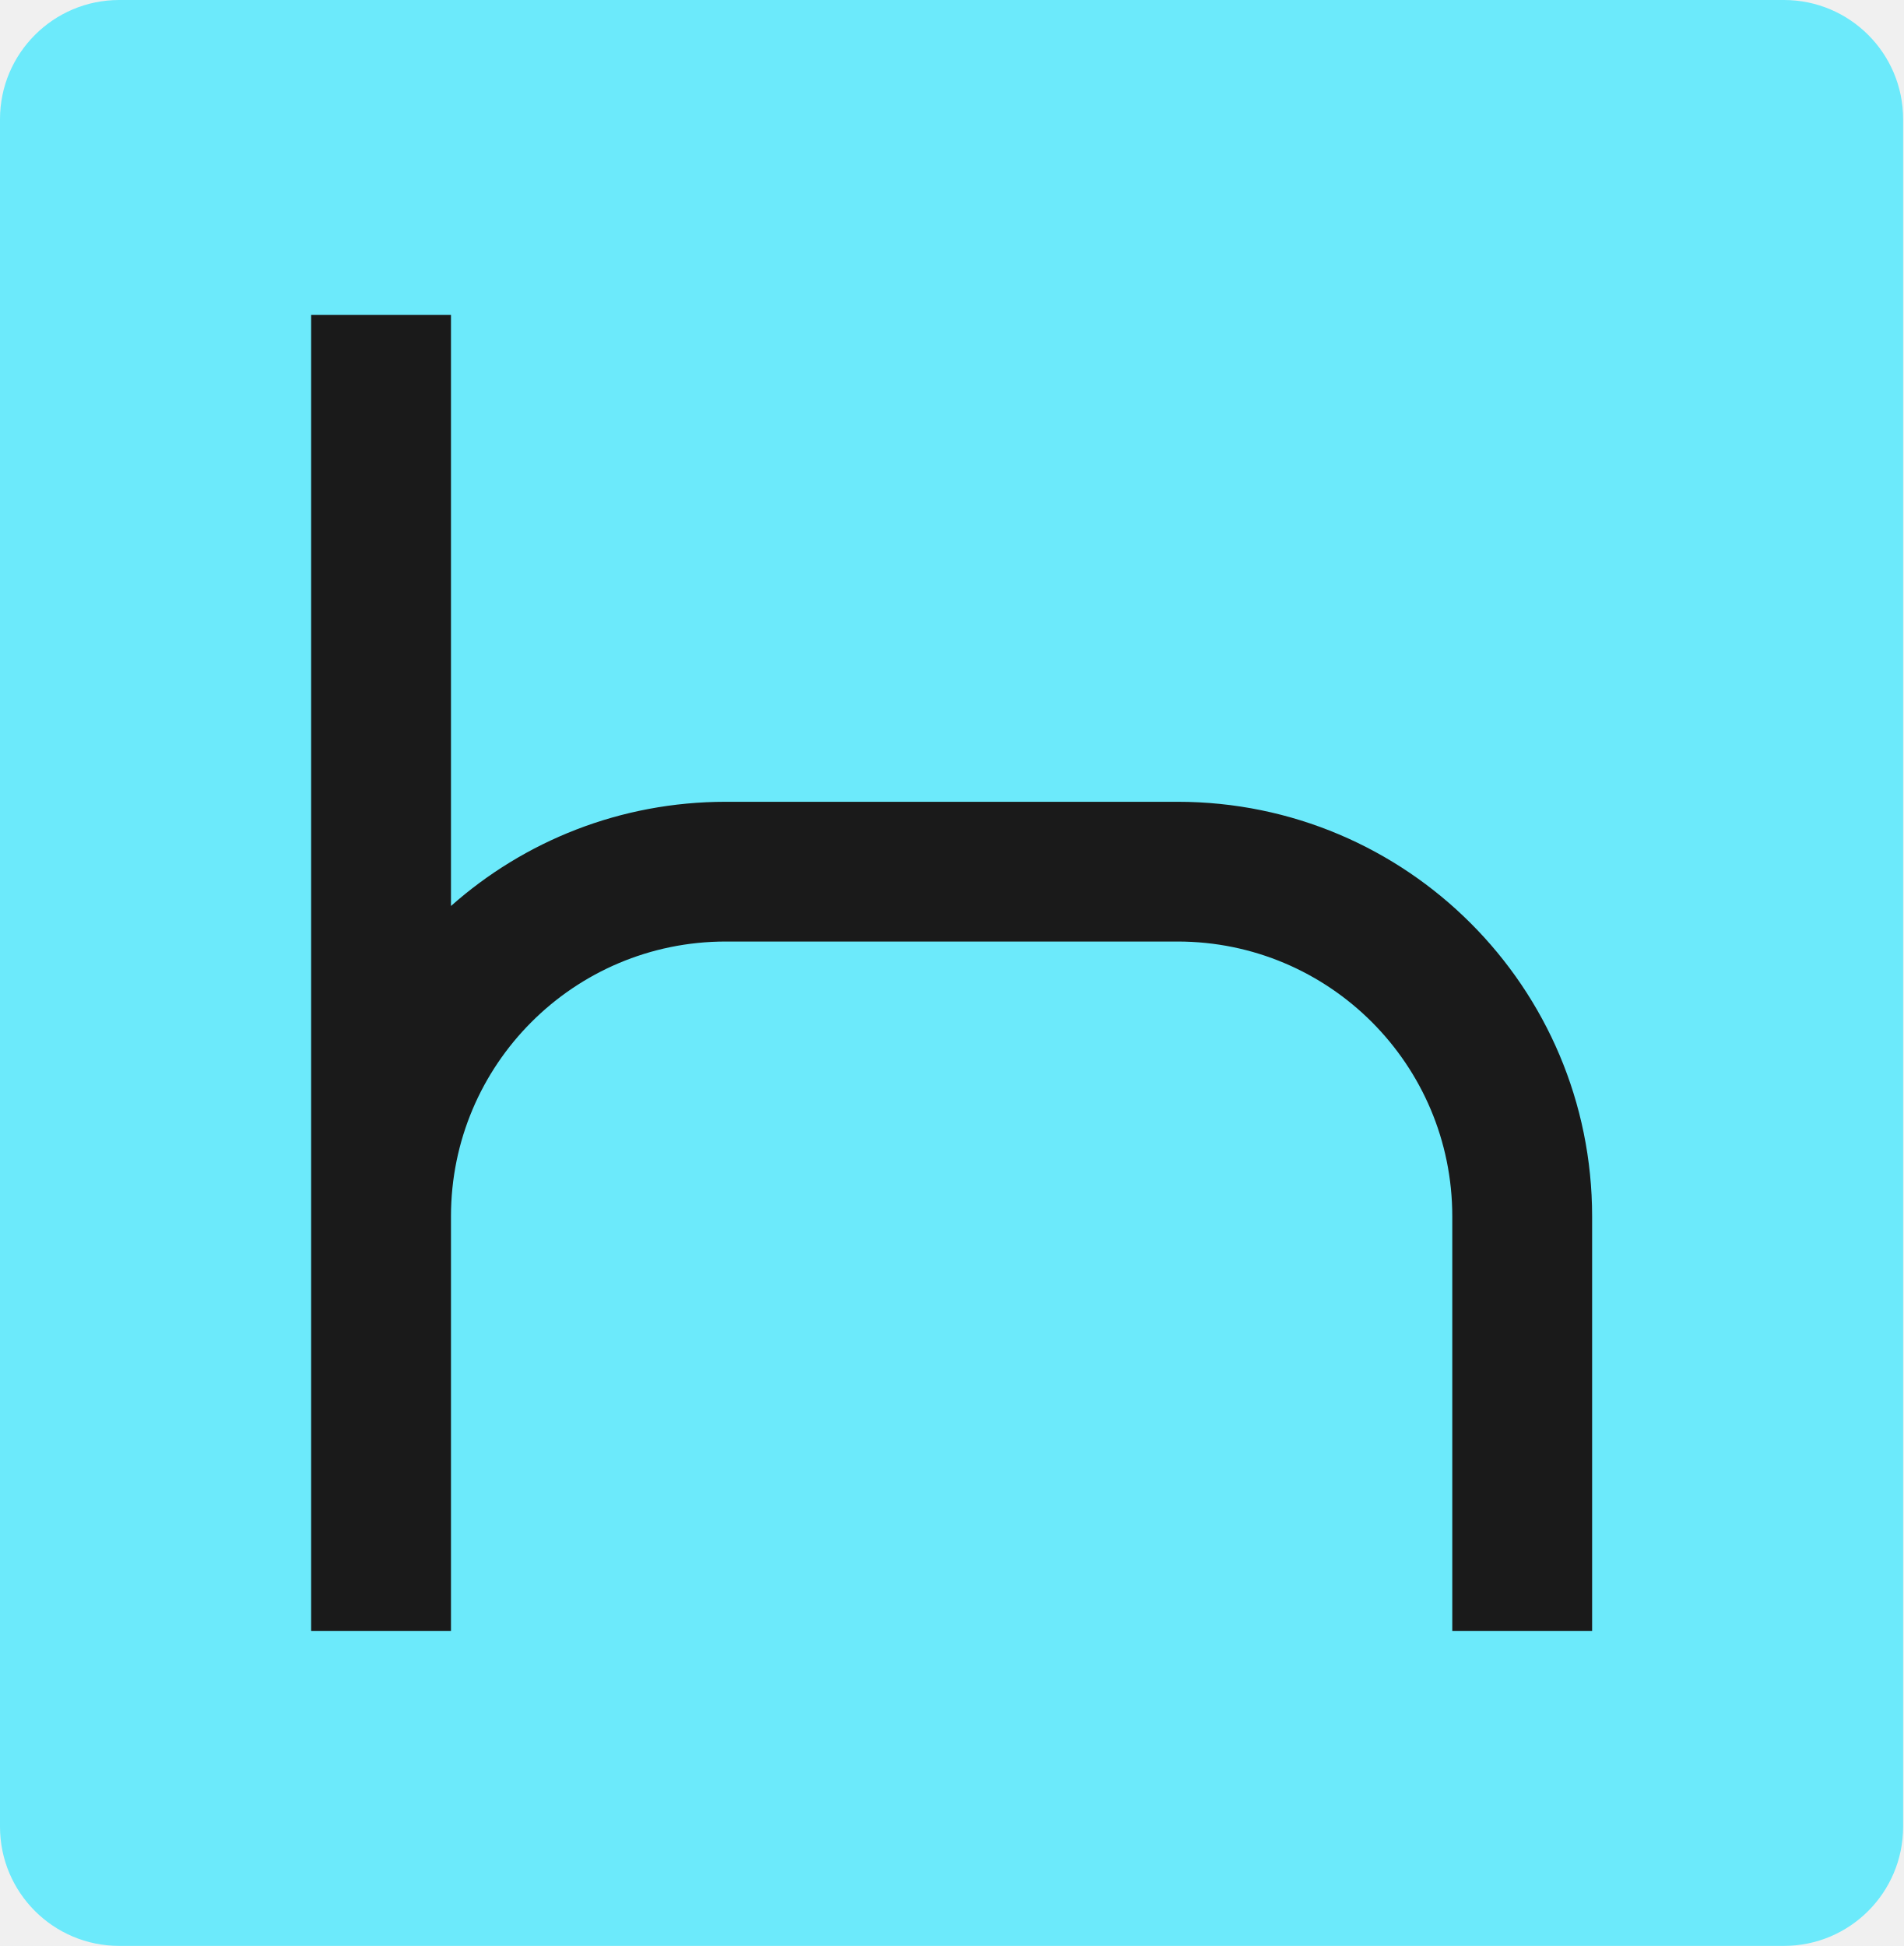
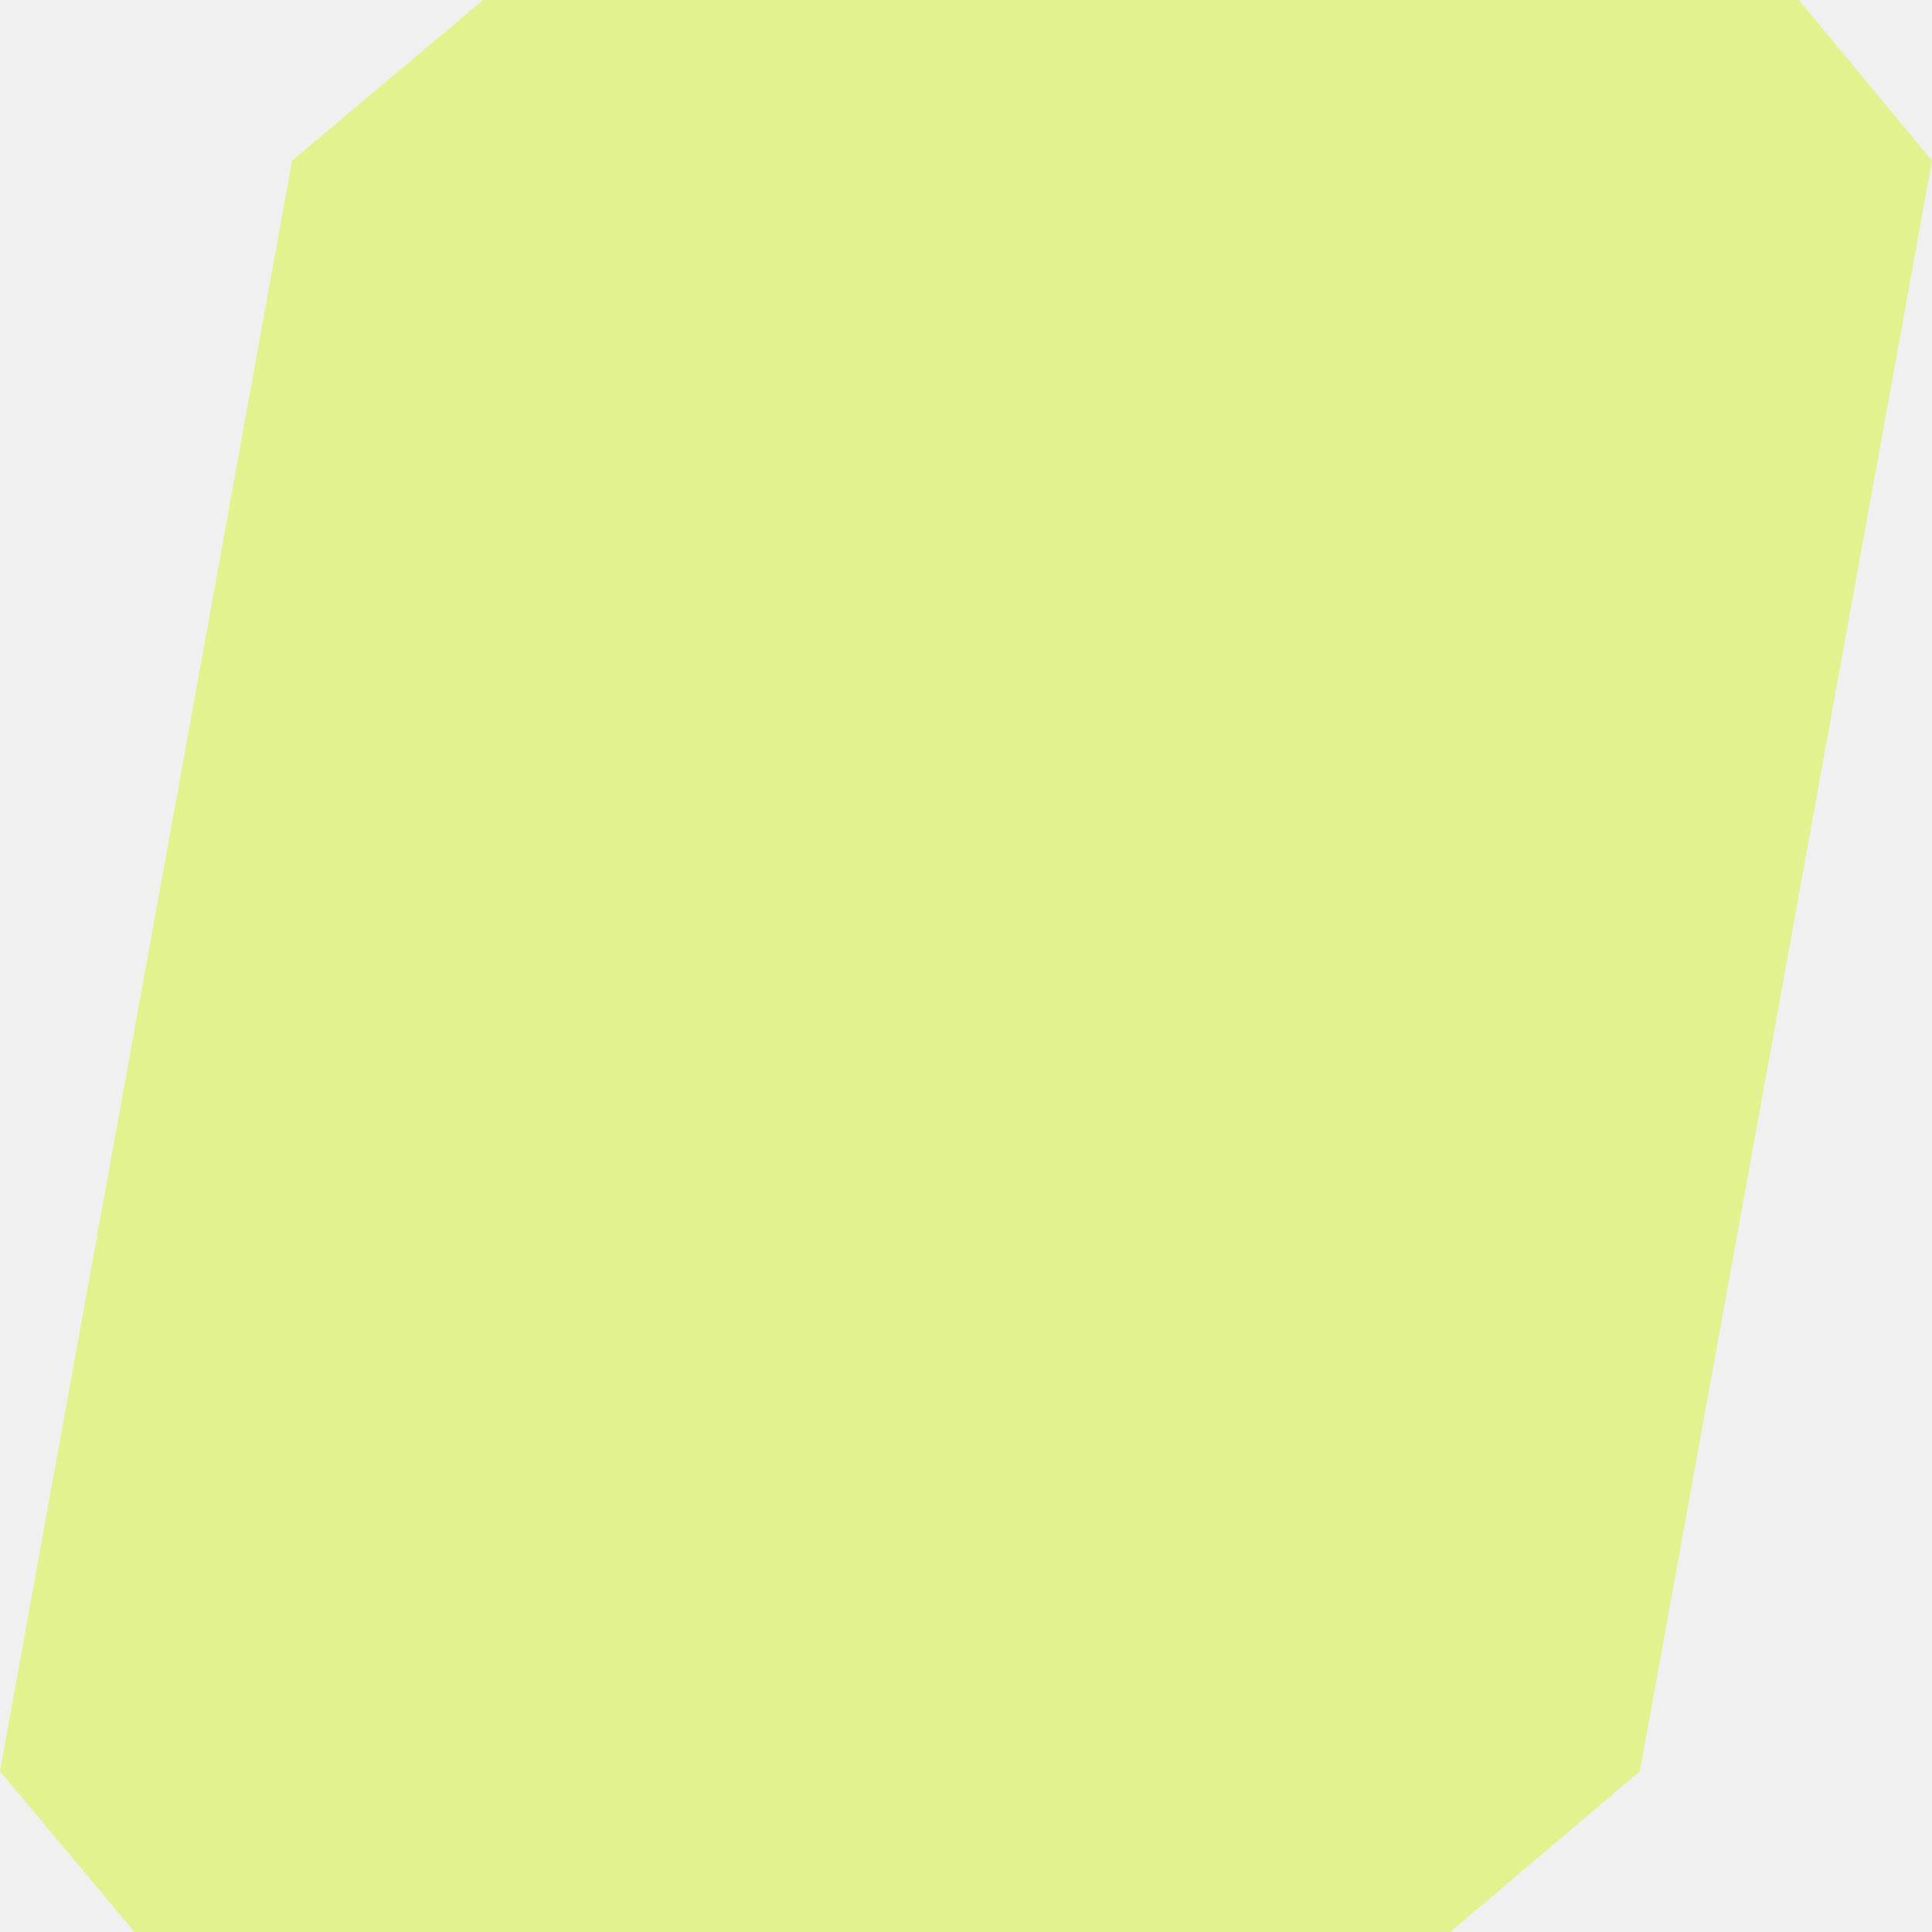
- <svg xmlns="http://www.w3.org/2000/svg" viewBox="0 0 173.88 177.79">
-   <path fill="#6CEAFB" d="M162.99,0H10.89C4.88,0,0,4.88,0,10.89v156c0,6.02,4.88,10.89,10.89,10.89h152.09c6.02,0,10.89-4.88,10.89-10.89V10.89c0-6.02-4.88-10.89-10.89-10.89Z" />
-   <path fill="#1A1A1A" transform="translate(15.65 16) scale(.82)" d="M158.3,162.2h-15.58v-46.19c0-16.91-13.7-30.62-30.61-30.62h-50.33c-16.91,0-30.62,13.71-30.62,30.62v46.19h-15.58V15.58h15.58v65.85c8.15-7.23,18.87-11.61,30.62-11.61h50.33c25.51,0,46.19,20.68,46.19,46.2v46.19Z" />
+ <svg xmlns="http://www.w3.org/2000/svg" width="200" height="200" viewBox="0 0 200 200" fill="none">
+   <g clip-path="url(#clip0_6_550)">
+     <path d="M200 16.637L169.765 183.363L150.126 200H13.932L0 183.363L30.235 16.637L50.022 0L186.215 0L200 16.637Z" fill="#E2F28E" />
+   </g>
+   <defs>
+     <clipPath id="clip0_6_550">
+       <rect width="200" height="200" fill="white" />
+     </clipPath>
+   </defs>
</svg>
